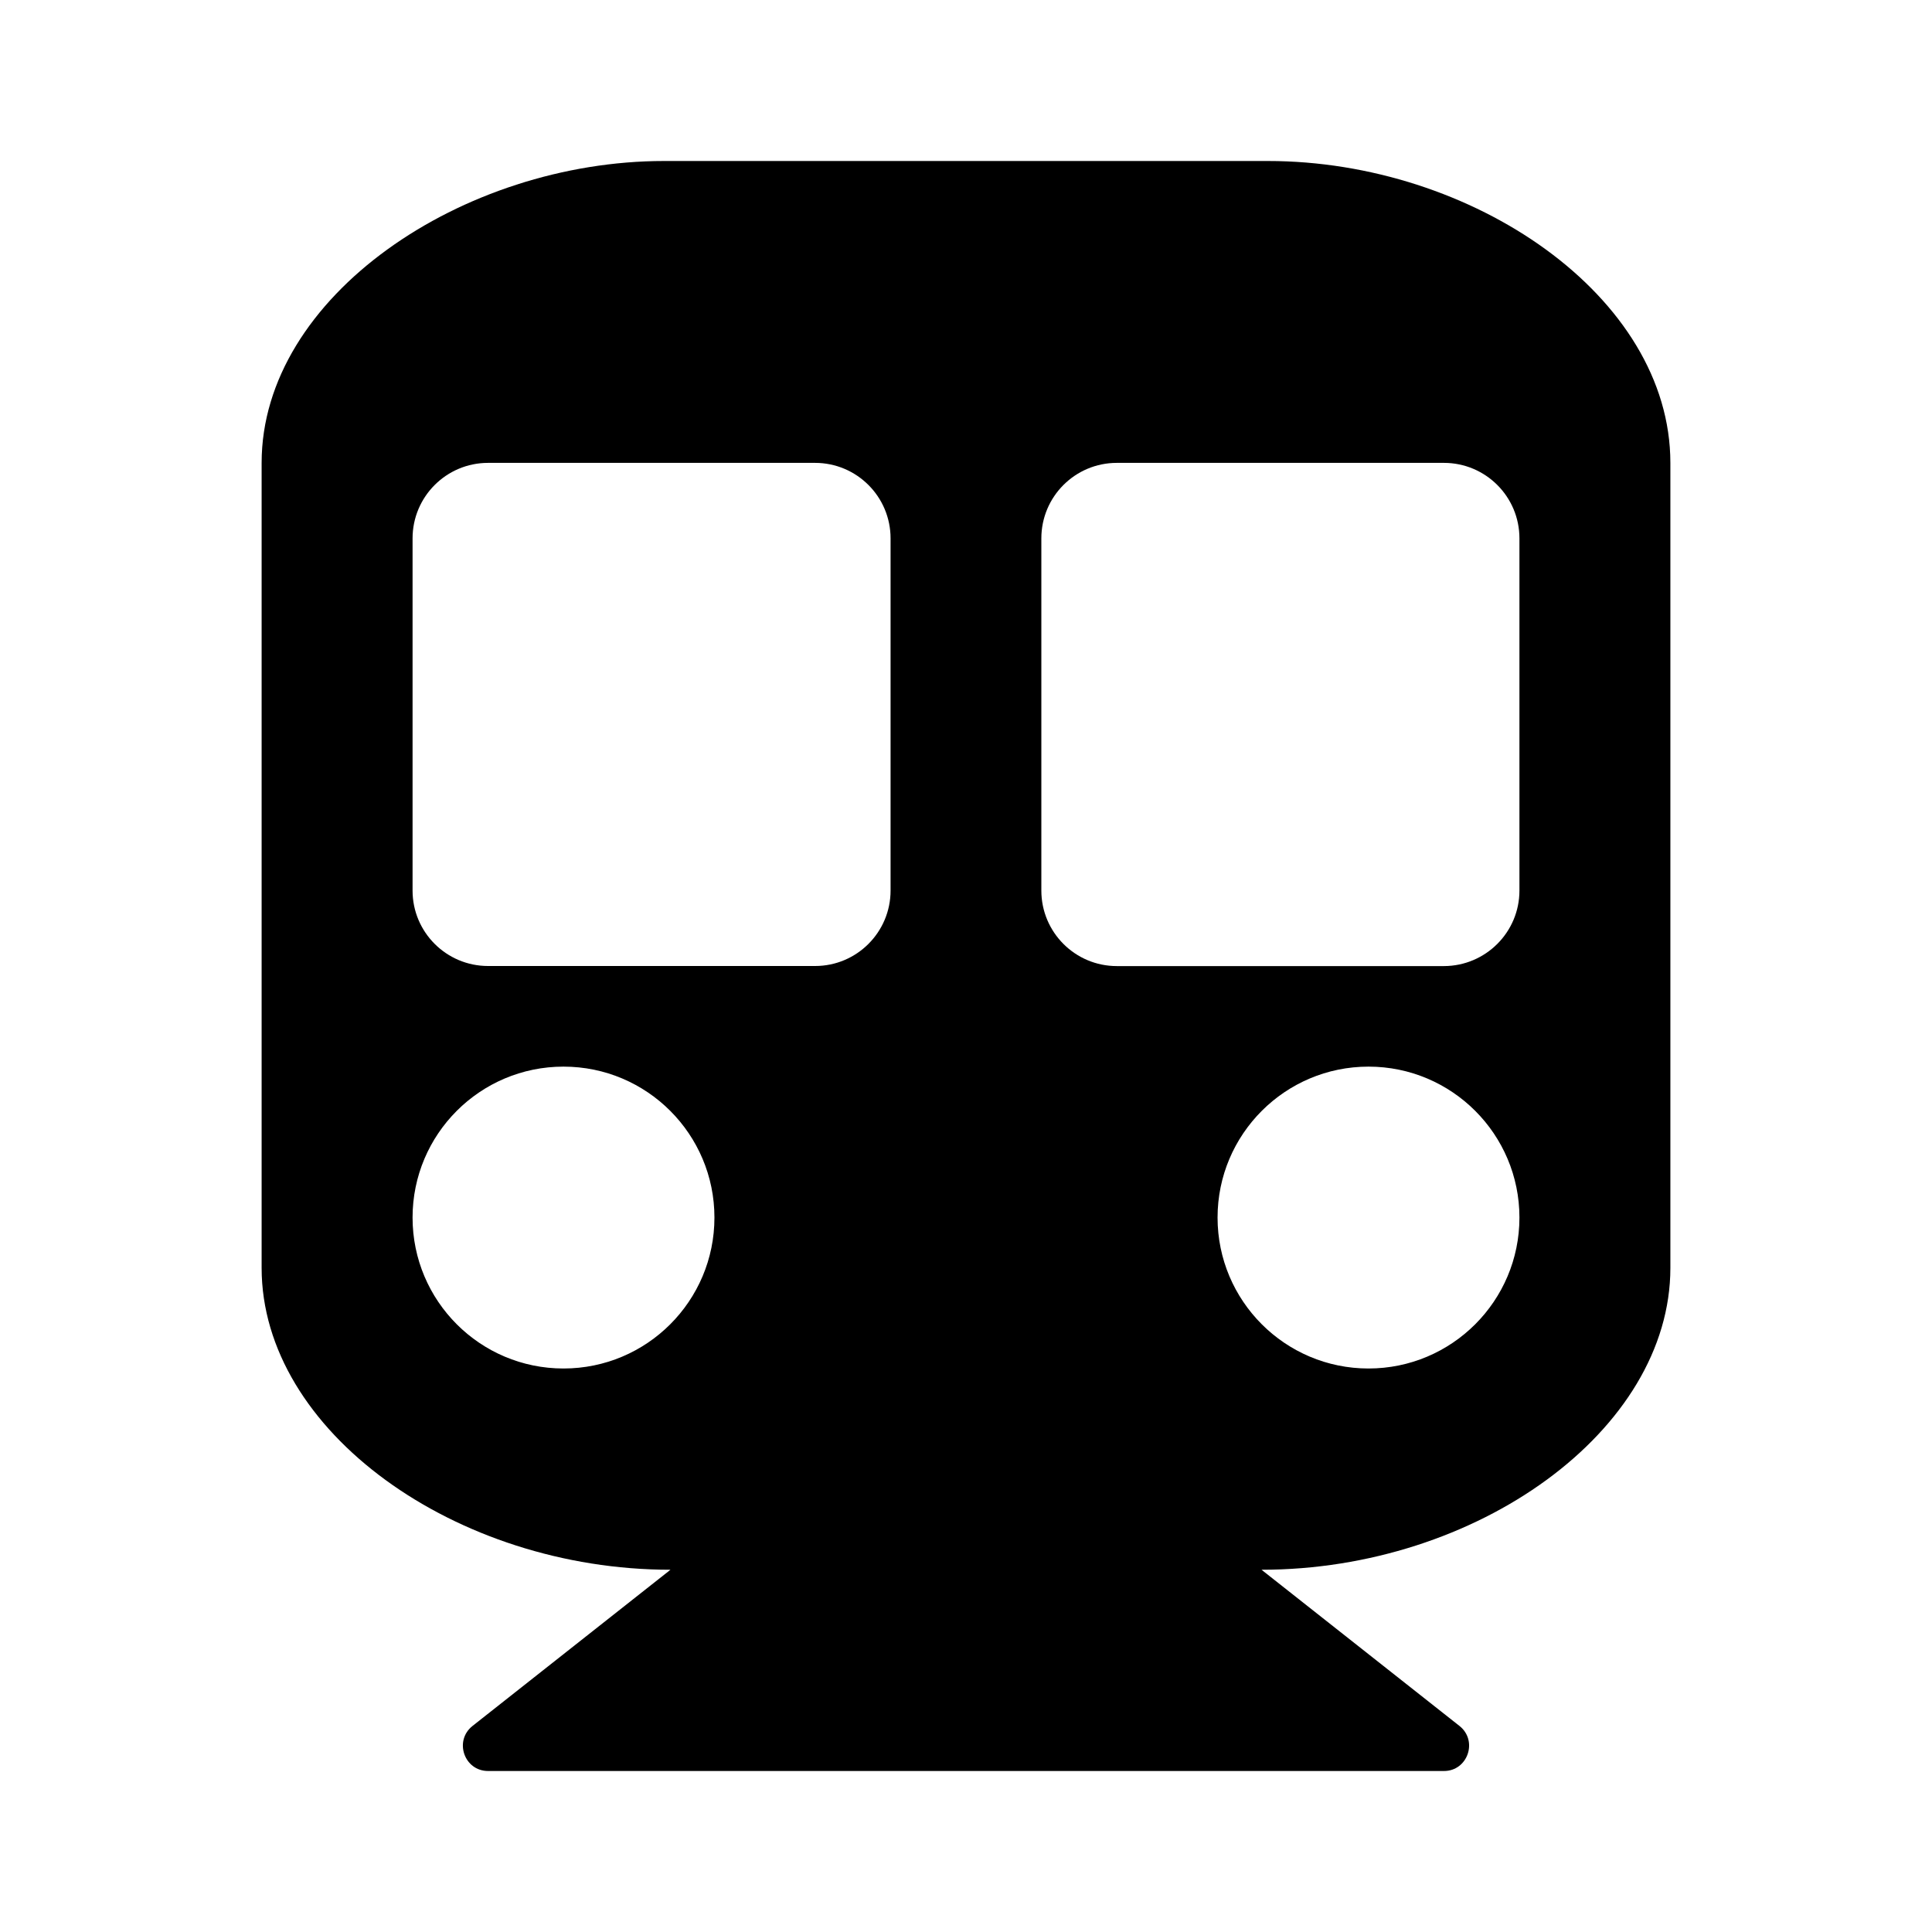
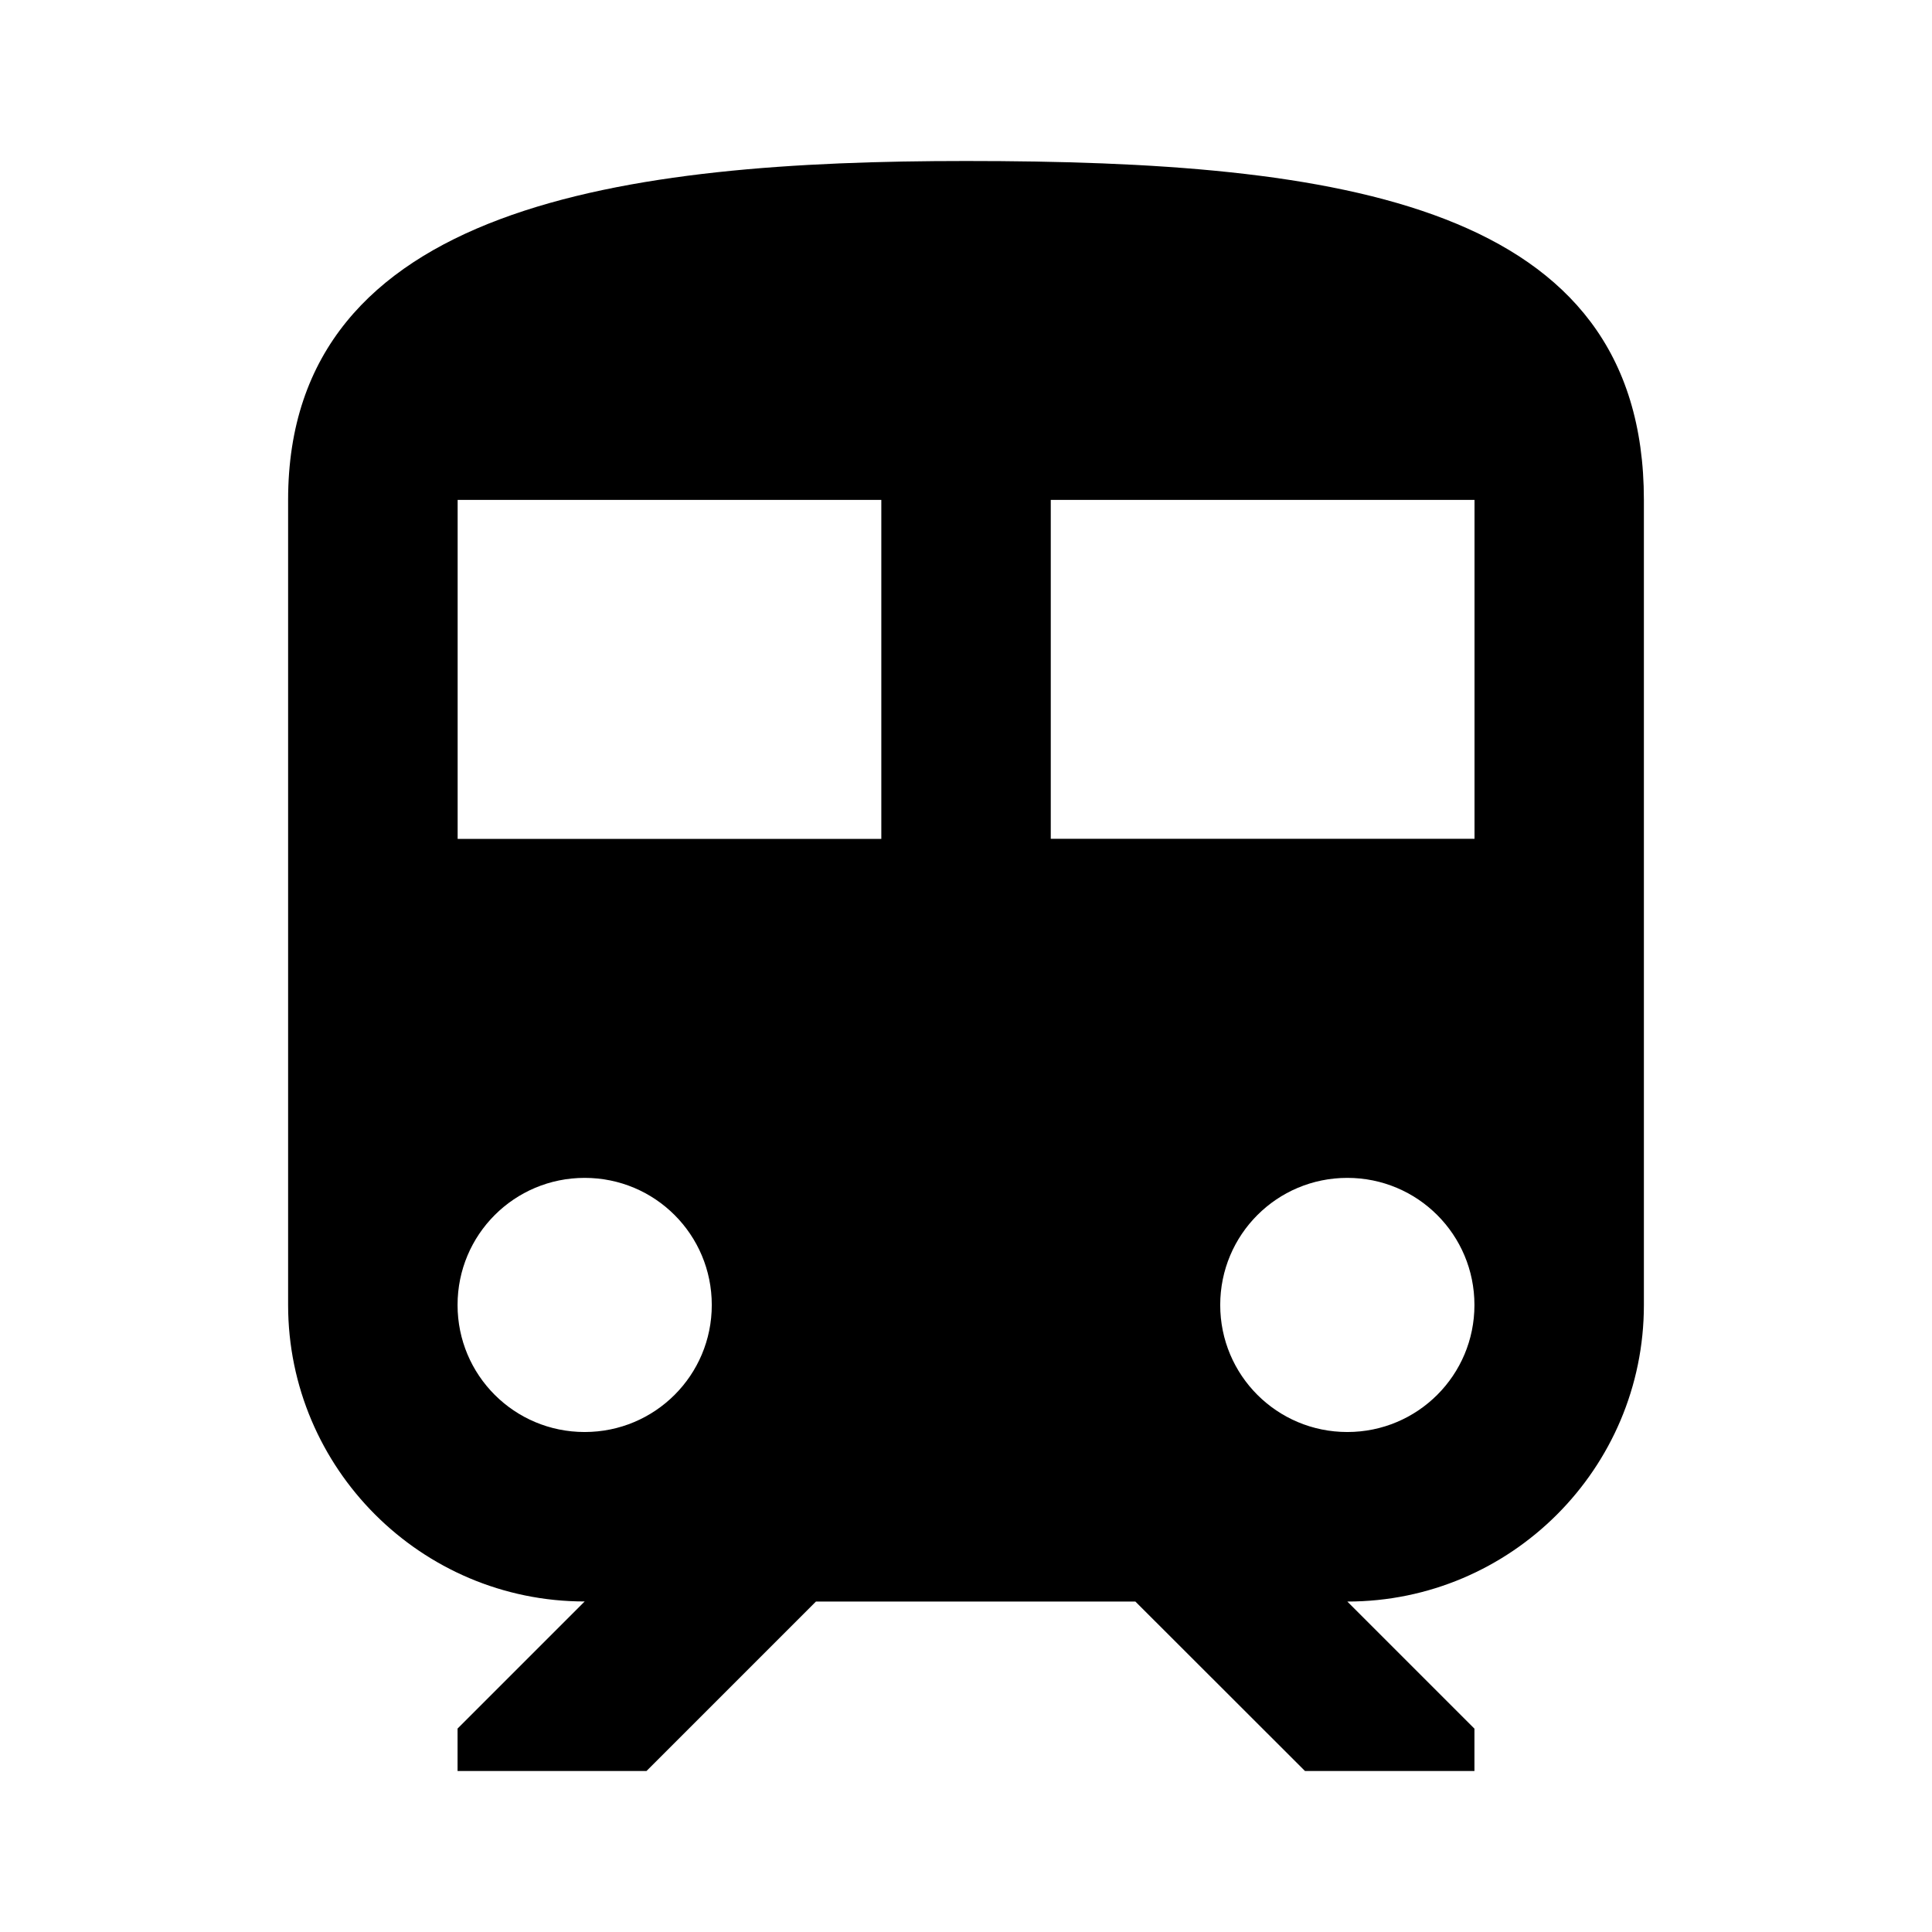
<svg xmlns="http://www.w3.org/2000/svg" version="1.1" id="master" x="0px" y="0px" width="24px" height="24px" viewBox="0 0 24 24" enable-background="new 0 0 24 24" xml:space="preserve">
-   <path d="M20.75,5.75v10c0,2.023-2.407,3.75-5.079,3.75l2.46,1.941C18.363,21.626,18.232,22,17.938,22H6.063  c-0.296,0-0.426-0.374-0.194-0.559l2.46-1.941c-2.664,0-5.079-1.721-5.079-3.75v-10c0-2.071,2.5-3.75,5-3.75h7.5  C18.289,2,20.75,3.679,20.75,5.75z M11.063,11.063V6.688c0-0.518-0.42-0.938-0.938-0.938H6.063c-0.518,0-0.938,0.42-0.938,0.938  v4.375C5.125,11.58,5.545,12,6.063,12h4.063C10.643,12,11.063,11.58,11.063,11.063z M18.875,11.063V6.688  c0-0.518-0.42-0.938-0.938-0.938h-4.063c-0.519,0-0.938,0.42-0.938,0.938v4.375c0,0.518,0.42,0.938,0.938,0.938h4.063  C18.455,12,18.875,11.58,18.875,11.063z M17,13.25c-1.035,0-1.875,0.84-1.875,1.875S15.965,17,17,17s1.875-0.84,1.875-1.875  S18.035,13.25,17,13.25z M7,13.25c-1.036,0-1.875,0.84-1.875,1.875S5.964,17,7,17s1.875-0.84,1.875-1.875S8.036,13.25,7,13.25z" />
+   <path d="M12,2C7.79,2,3.579,2.526,3.579,6.21v10c0,2.031,1.652,3.684,3.684,3.684l-1.579,1.579V22h2.347l2.105-2.105h3.968  L16.211,22h2.105v-0.526l-1.579-1.579c2.031,0,3.684-1.652,3.684-3.684v-10C20.421,2.526,16.652,2,12,2z M7.263,17.789  c-0.874,0-1.579-0.705-1.579-1.578c0-0.874,0.705-1.579,1.579-1.579c0.874,0,1.579,0.705,1.579,1.579  C8.842,17.084,8.137,17.789,7.263,17.789z M10.948,10.421H5.685V6.21h5.263V10.421z M13.053,10.421V6.21h5.264v4.21H13.053z   M16.737,17.789c-0.874,0-1.579-0.705-1.579-1.578c0-0.874,0.705-1.579,1.579-1.579c0.873,0,1.579,0.705,1.579,1.579  C18.316,17.084,17.61,17.789,16.737,17.789z" />
</svg>
